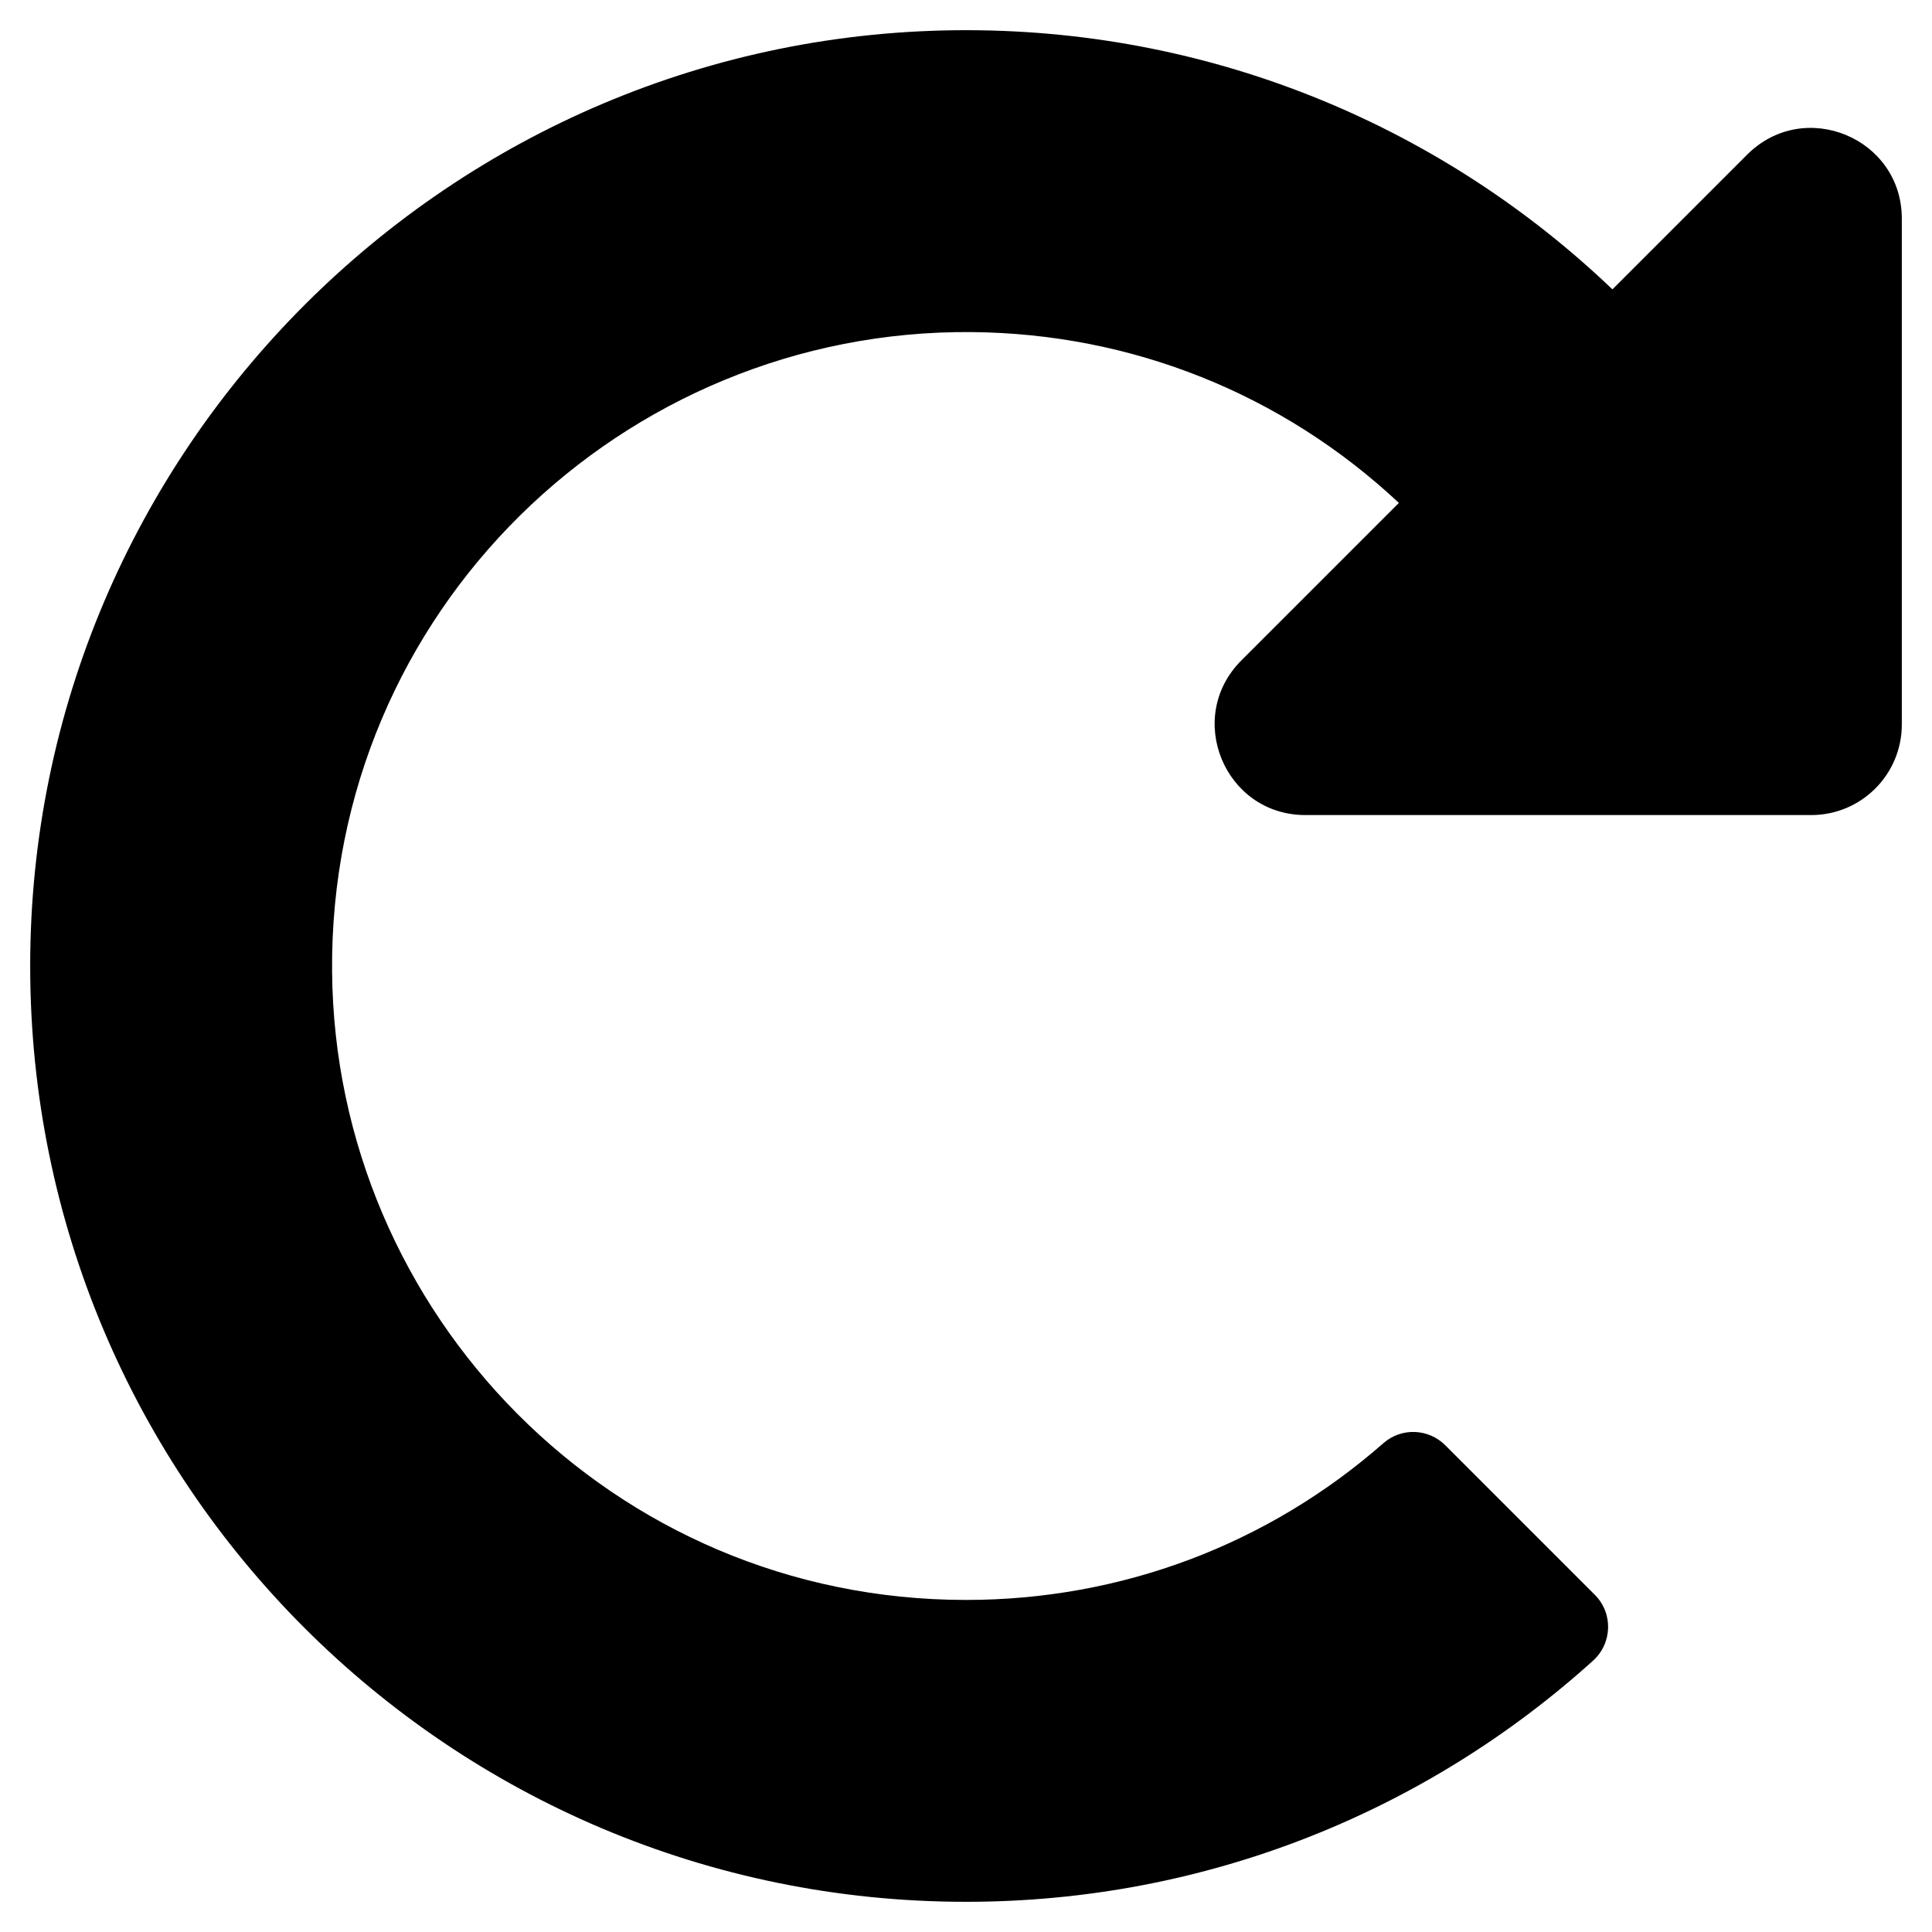
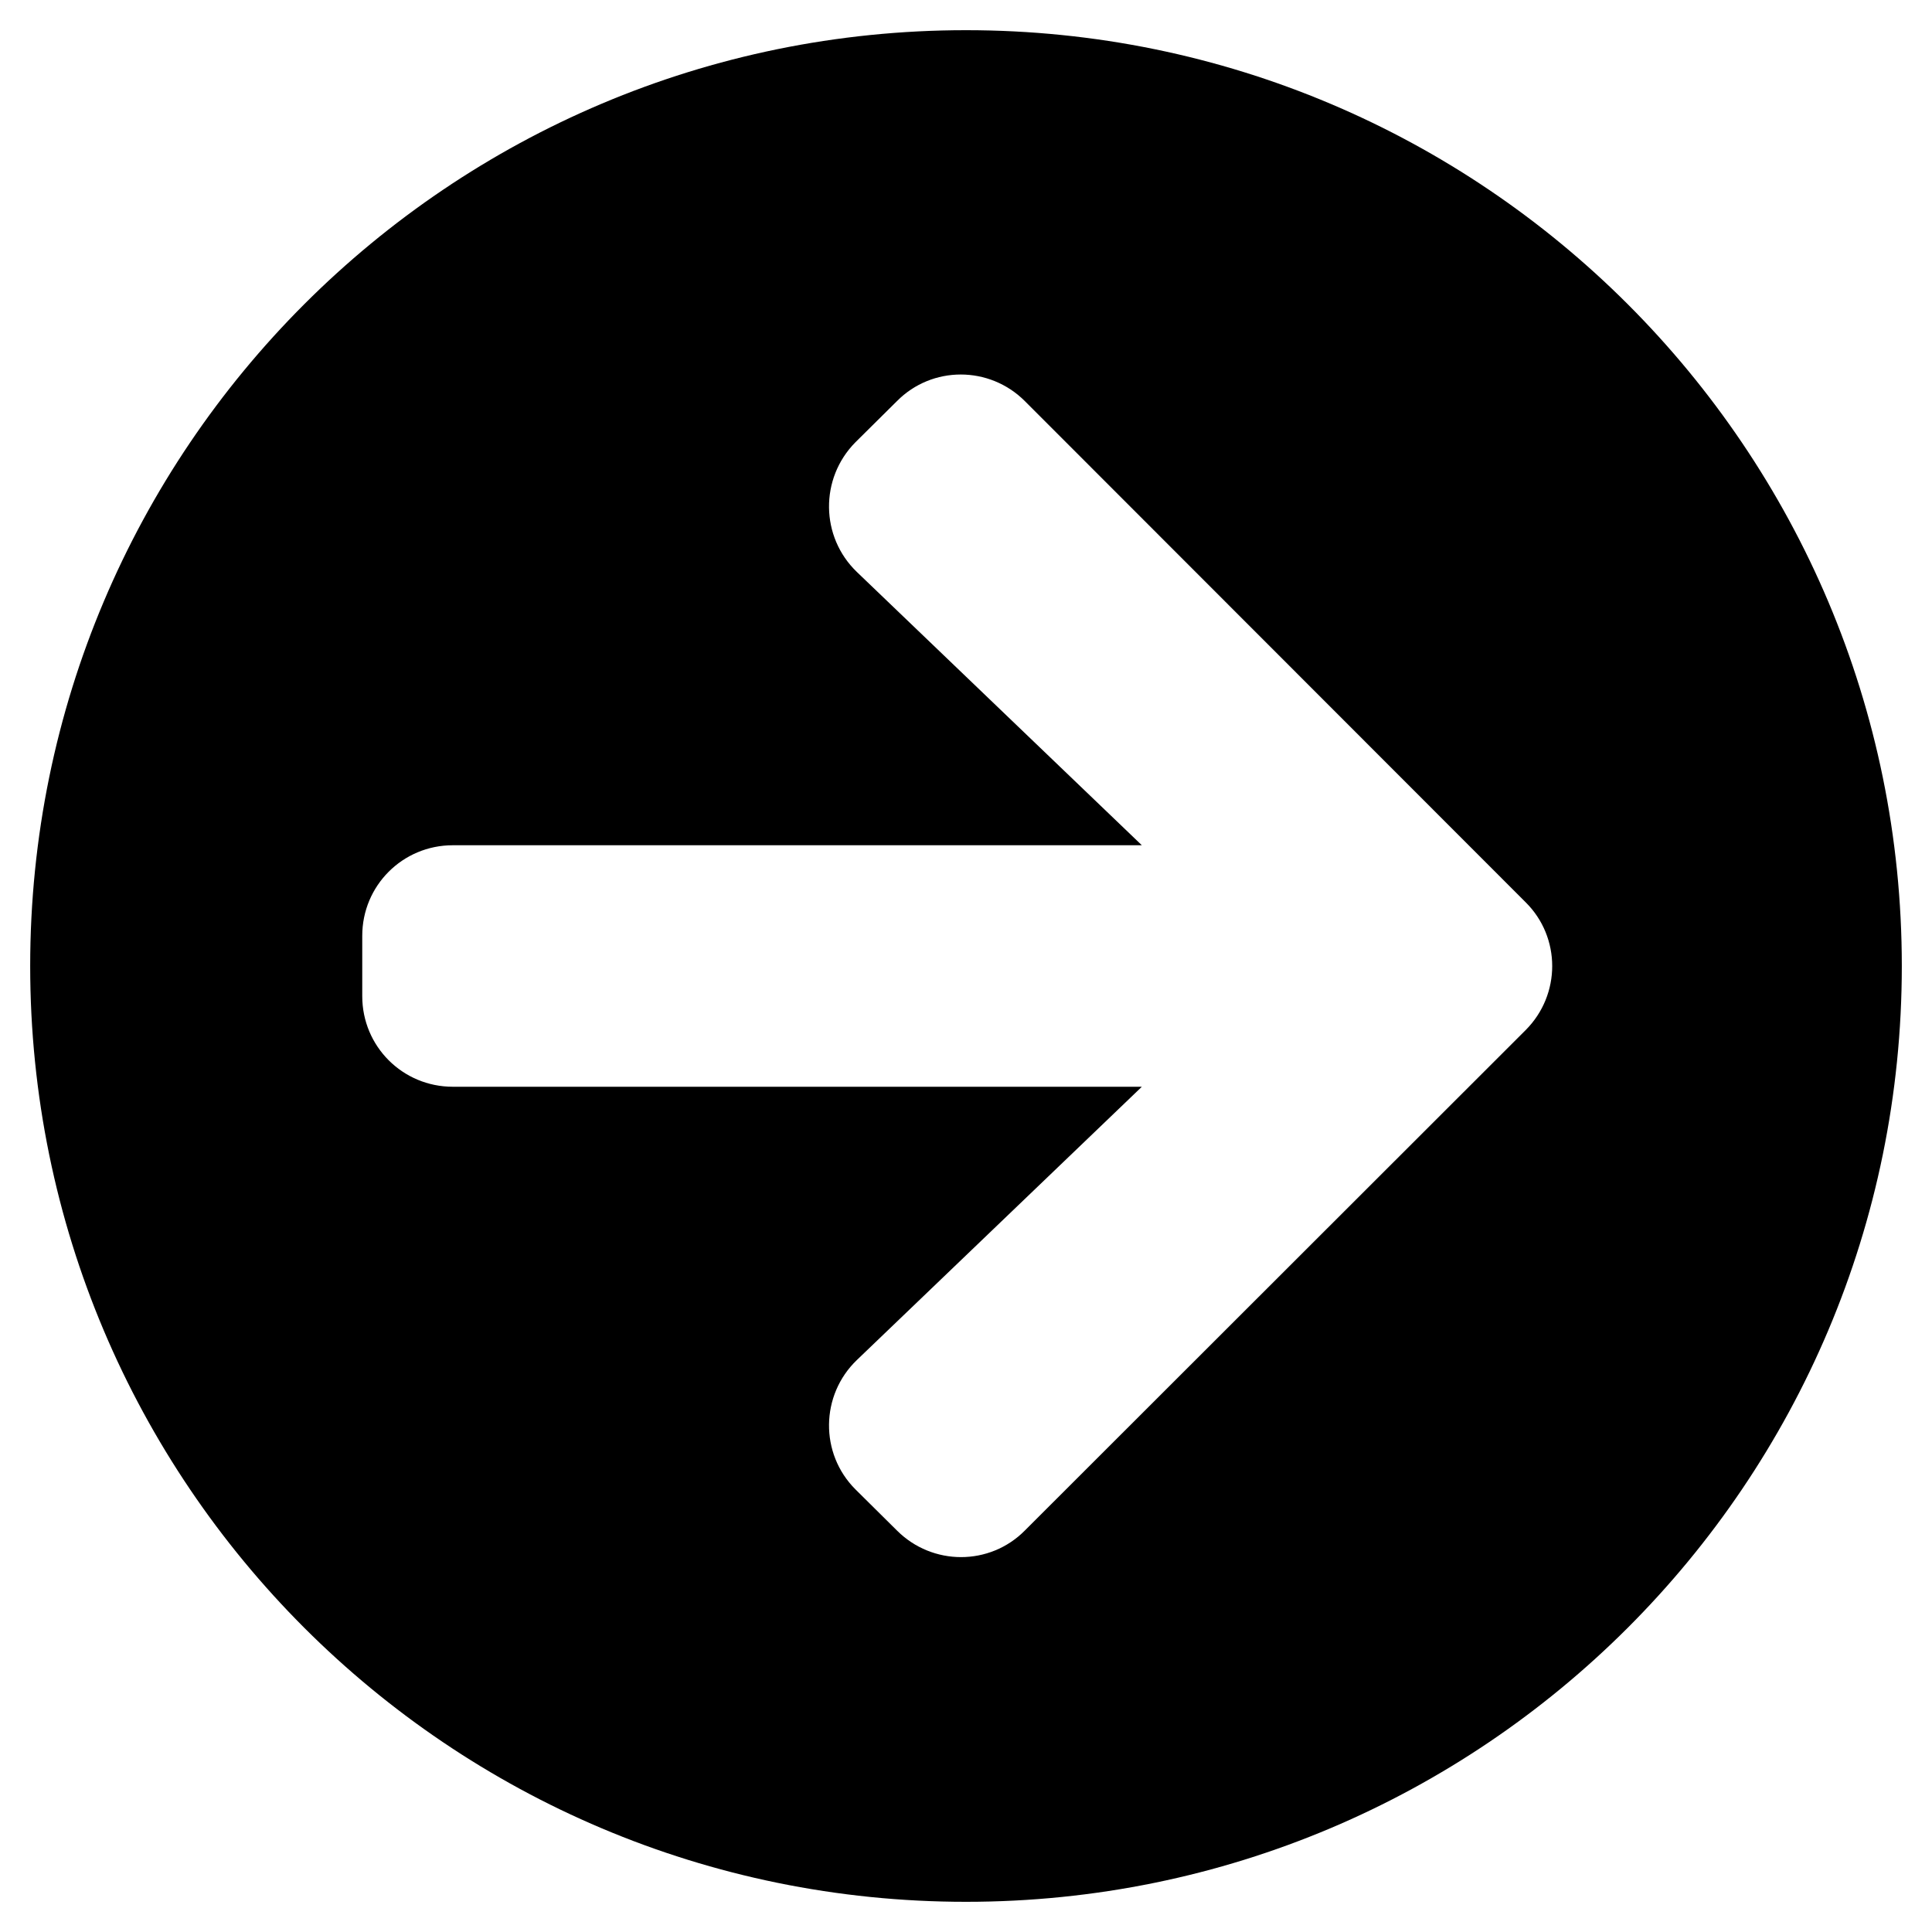
- <svg xmlns="http://www.w3.org/2000/svg" aria-hidden="true" focusable="false" data-prefix="fas" data-icon="redo-alt" class="svg-inline--fa fa-redo-alt fa-w-16" role="img" viewBox="0 0 512 512">
-   <path fill="currentColor" d="M256.455 8c66.269.119 126.437 26.233 170.859 68.685l35.715-35.715C478.149 25.851 504 36.559 504 57.941V192c0 13.255-10.745 24-24 24H345.941c-21.382 0-32.09-25.851-16.971-40.971l41.75-41.75c-30.864-28.899-70.801-44.907-113.23-45.273-92.398-.798-170.283 73.977-169.484 169.442C88.764 348.009 162.184 424 256 424c41.127 0 79.997-14.678 110.629-41.556 4.743-4.161 11.906-3.908 16.368.553l39.662 39.662c4.872 4.872 4.631 12.815-.482 17.433C378.202 479.813 319.926 504 256 504 119.034 504 8.001 392.967 8 256.002 7.999 119.193 119.646 7.755 256.455 8z" />
+ <svg xmlns="http://www.w3.org/2000/svg" aria-hidden="true" focusable="false" data-prefix="fas" data-icon="arrow-circle-right" class="svg-inline--fa fa-arrow-circle-right fa-w-16" role="img" viewBox="0 0 512 512">
+   <path fill="currentColor" d="M256 8c137 0 248 111 248 248S393 504 256 504 8 393 8 256 119 8 256 8zm-28.9 143.6l75.5 72.4H120c-13.3 0-24 10.7-24 24v16c0 13.3 10.7 24 24 24h182.6l-75.5 72.4c-9.7 9.3-9.9 24.8-.4 34.3l11 10.9c9.4 9.4 24.6 9.4 33.9 0L404.3 273c9.4-9.4 9.4-24.6 0-33.9L271.6 106.3c-9.4-9.4-24.6-9.4-33.9 0l-11 10.9c-9.5 9.6-9.3 25.1.4 34.4z" />
</svg>
